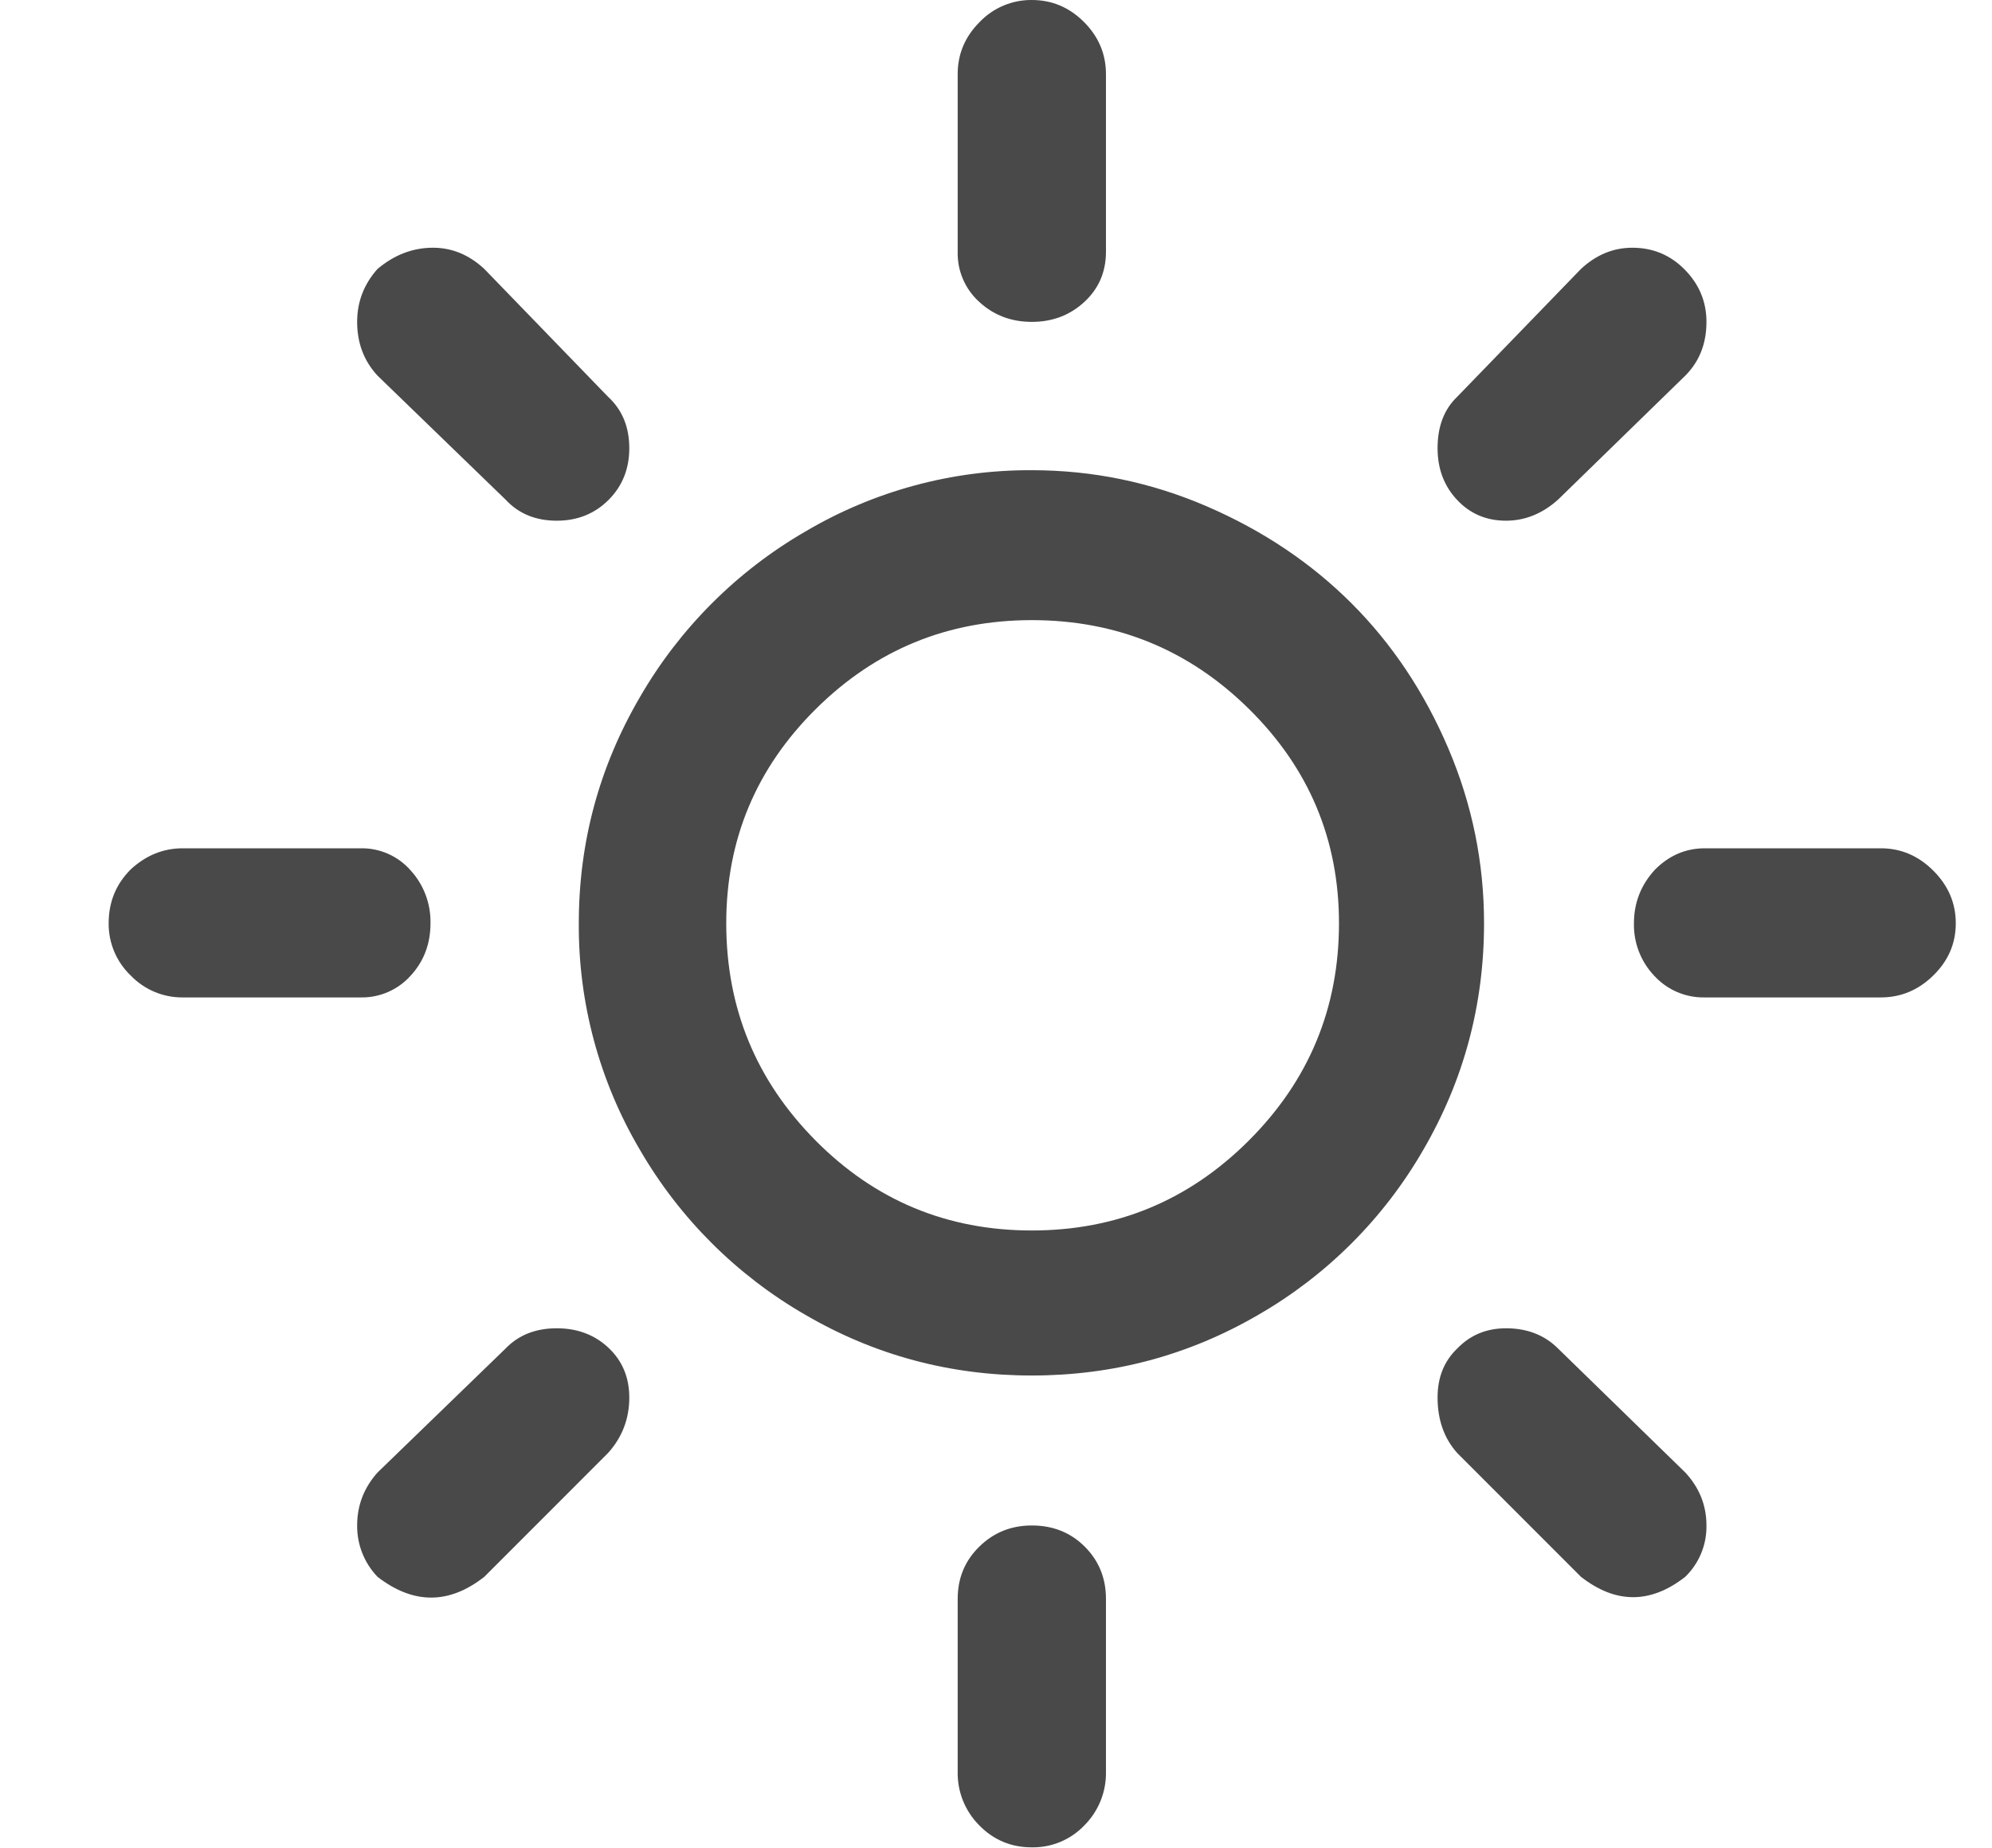
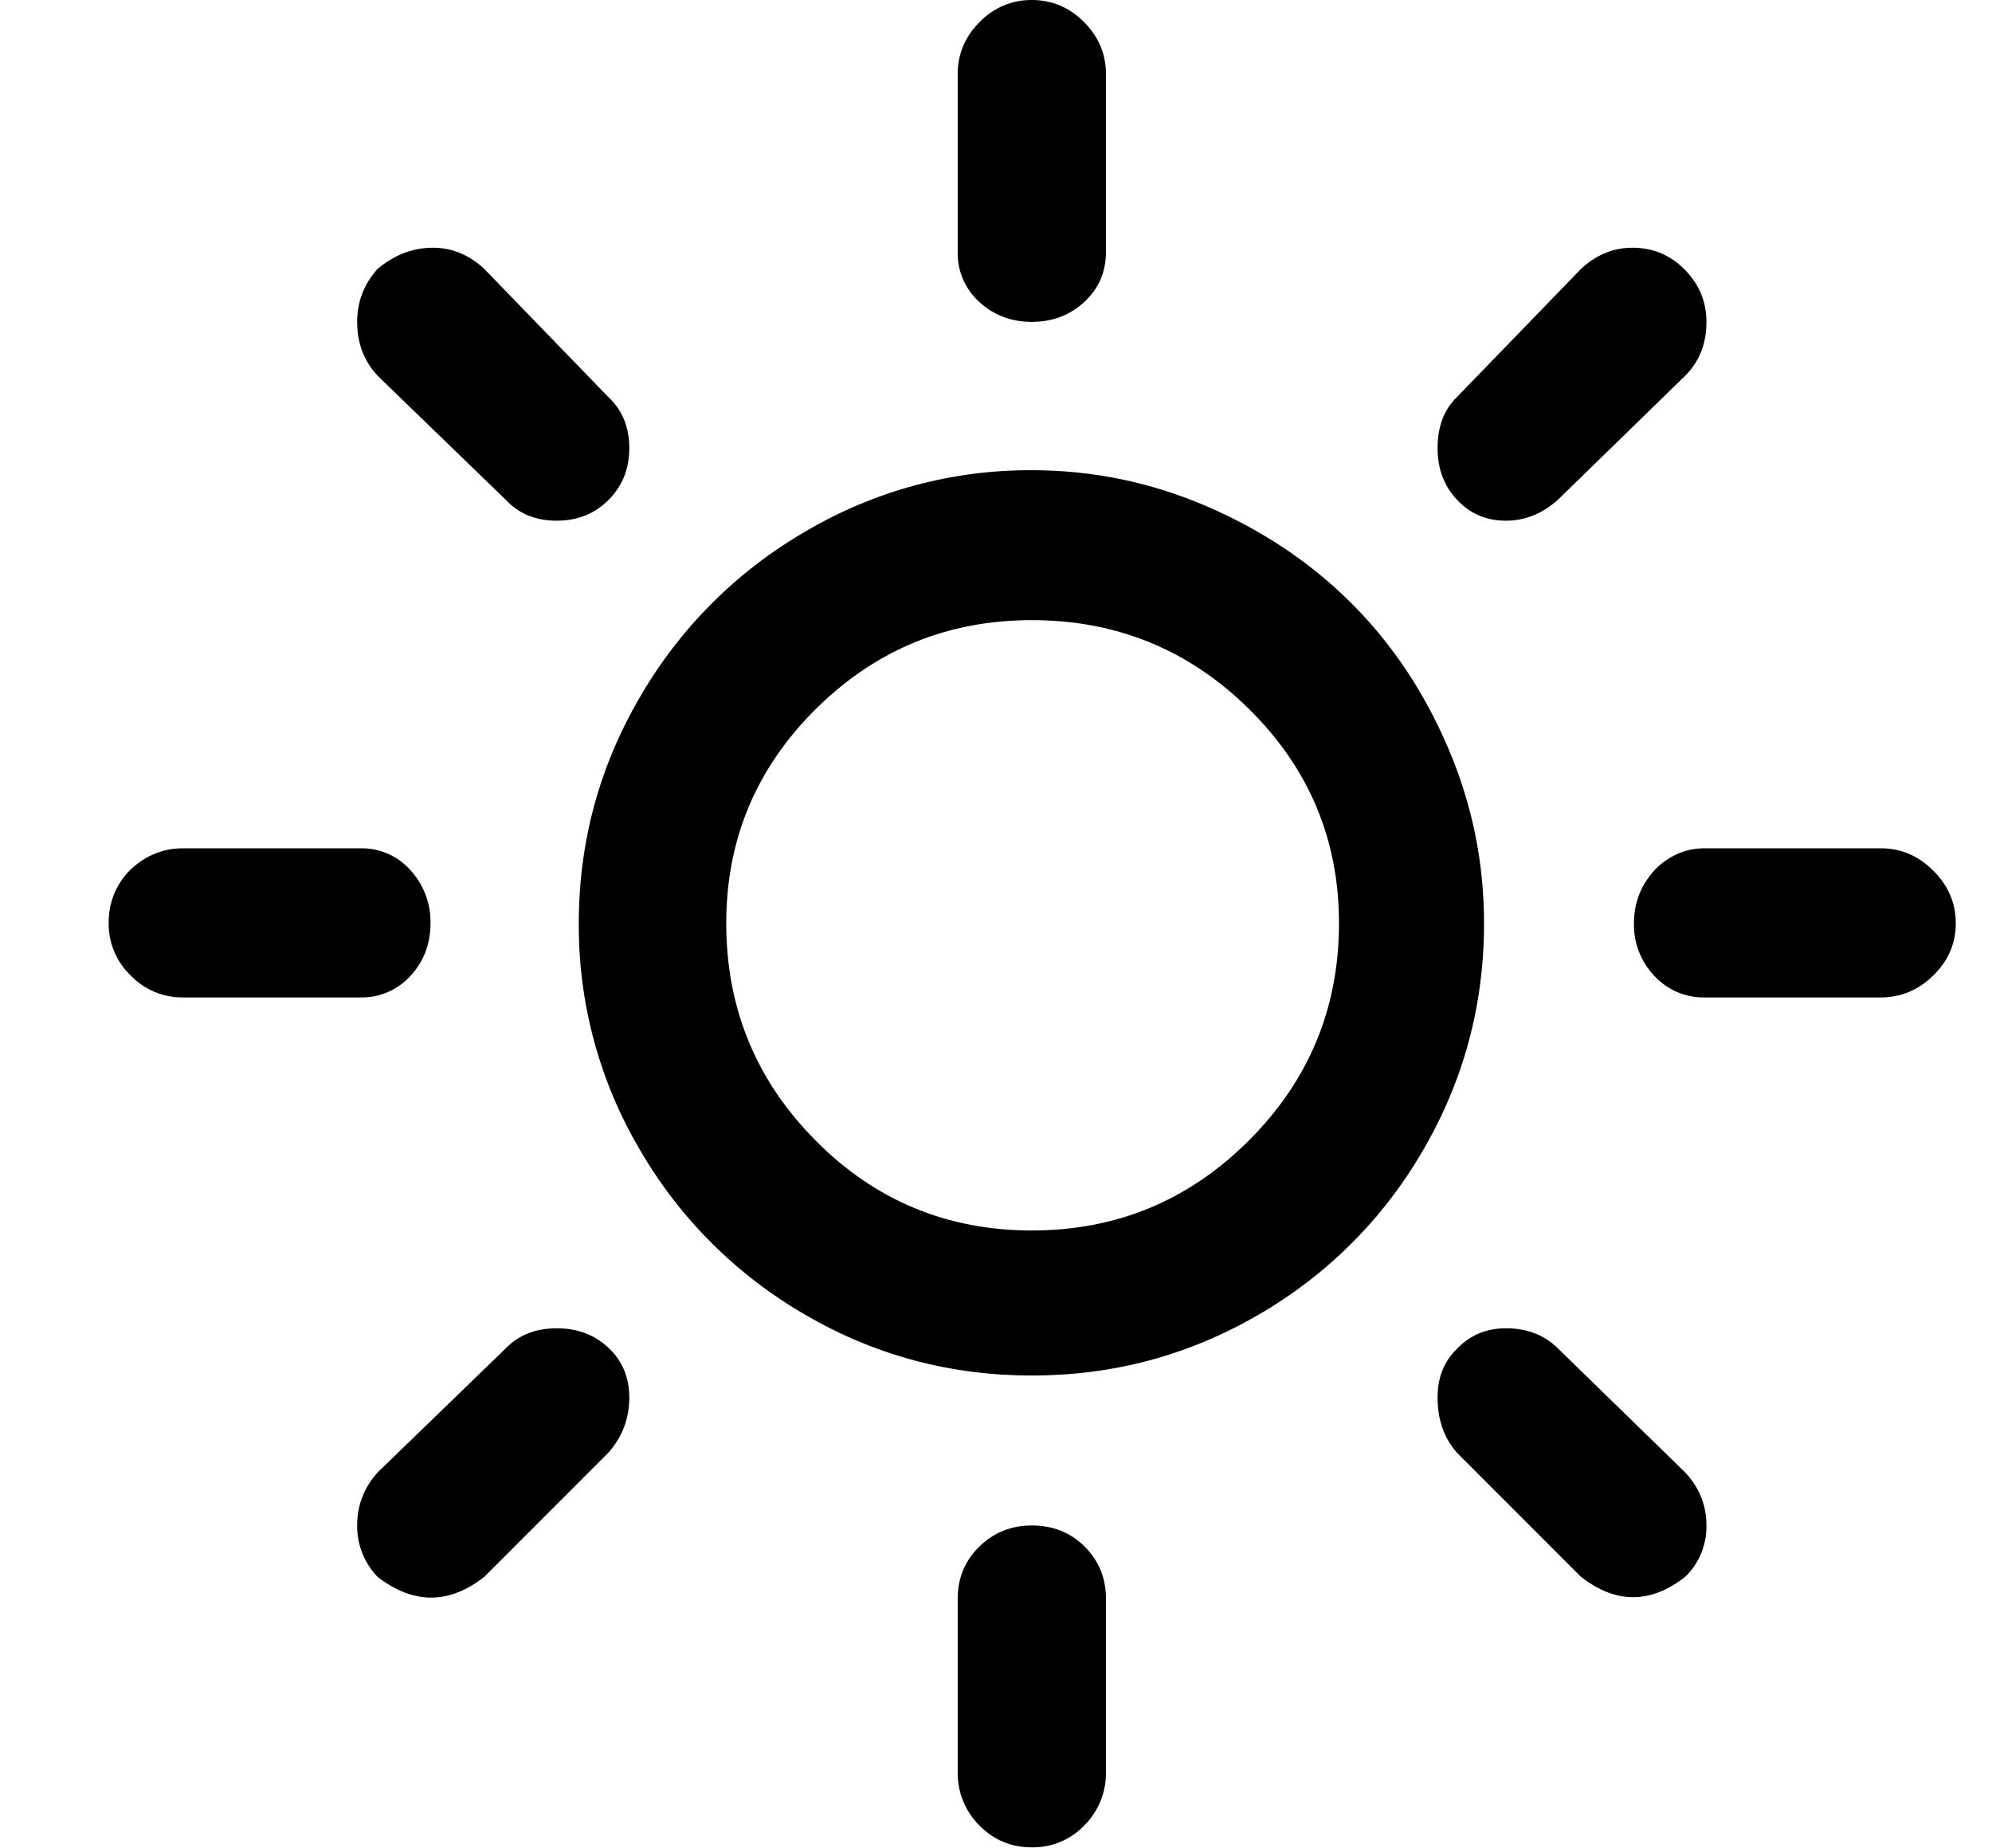
<svg xmlns="http://www.w3.org/2000/svg" viewBox="0 0 55 51">
-   <path d="M3 25.489c0-.585.202-1.08.607-1.485.42-.39.9-.585 1.44-.585h4.904a1.79 1.79 0 0 1 1.384.607 2.1 2.1 0 0 1 .551 1.463c0 .57-.184 1.053-.551 1.45a1.805 1.805 0 0 1-1.384.597H5.047a1.968 1.968 0 0 1-1.44-.607A1.968 1.968 0 0 1 3 25.489zm6.861 16.625c0-.555.188-1.043.563-1.462l3.532-3.42c.36-.375.832-.562 1.417-.562.57 0 1.046.18 1.429.54.382.36.573.817.573 1.372 0 .585-.195 1.095-.585 1.53l-3.419 3.42c-.975.764-1.957.764-2.947 0a2.02 2.02 0 0 1-.563-1.418zm0-33.228c0-.555.188-1.042.563-1.462.465-.39.975-.585 1.53-.585.525 0 .997.195 1.417.585l3.42 3.532c.39.36.584.832.584 1.417 0 .57-.19 1.046-.573 1.429-.383.382-.859.573-1.429.573-.585 0-1.057-.195-1.417-.585l-3.532-3.419c-.375-.405-.563-.9-.563-1.485zm6.12 16.603c0-2.235.562-4.316 1.687-6.243a12.526 12.526 0 0 1 4.578-4.578 12.173 12.173 0 0 1 6.243-1.687c1.68 0 3.292.333 4.837 1 1.544.668 2.875 1.56 3.993 2.678 1.117 1.117 2.006 2.448 2.666 3.993.66 1.545.99 3.157.99 4.837 0 2.25-.56 4.334-1.677 6.254a12.405 12.405 0 0 1-4.555 4.555c-1.92 1.118-4.005 1.676-6.254 1.676-2.25 0-4.335-.558-6.254-1.676a12.492 12.492 0 0 1-4.567-4.555 12.154 12.154 0 0 1-1.687-6.254zm4.071 0c0 2.34.822 4.338 2.464 5.995s3.633 2.486 5.973 2.486 4.338-.829 5.995-2.486c1.657-1.657 2.486-3.656 2.486-5.995 0-2.31-.829-4.282-2.486-5.917-1.657-1.635-3.656-2.452-5.995-2.452-2.325 0-4.312.817-5.962 2.452-1.65 1.635-2.475 3.607-2.475 5.917zm6.39 18.65c0-.57.198-1.05.596-1.44.397-.39.88-.585 1.45-.585.586 0 1.073.195 1.463.585.39.39.585.87.585 1.44v4.769a2.04 2.04 0 0 1-.596 1.485 1.957 1.957 0 0 1-1.451.607c-.57 0-1.054-.202-1.451-.607a2.04 2.04 0 0 1-.596-1.485v-4.77zm0-37.188V2.047c0-.555.202-1.035.607-1.44A1.968 1.968 0 0 1 28.489 0c.555 0 1.035.202 1.44.607.404.405.607.885.607 1.44v4.904c0 .555-.199 1.017-.596 1.384-.398.367-.881.551-1.451.551-.57 0-1.054-.184-1.451-.551a1.805 1.805 0 0 1-.596-1.384zm13.25 31.63c0-.554.18-1.004.54-1.349.36-.375.81-.562 1.35-.562.585 0 1.065.187 1.44.562l3.51 3.42c.389.42.584.907.584 1.462a1.93 1.93 0 0 1-.585 1.417c-.96.75-1.92.75-2.88 0l-3.419-3.42c-.36-.404-.54-.914-.54-1.53zm0-26.208c0-.6.18-1.072.54-1.417l3.42-3.532c.42-.39.892-.585 1.417-.585.57 0 1.053.202 1.45.607.398.405.597.885.597 1.44 0 .6-.195 1.095-.585 1.485l-3.51 3.42c-.434.39-.914.584-1.44.584-.54 0-.989-.19-1.349-.573-.36-.383-.54-.859-.54-1.429zm5.422 13.116c0-.57.195-1.065.585-1.485.39-.39.847-.585 1.372-.585h4.86c.554 0 1.038.206 1.45.619.413.412.619.896.619 1.45 0 .556-.206 1.036-.619 1.44-.412.405-.896.608-1.45.608h-4.86a1.84 1.84 0 0 1-1.395-.596 2.037 2.037 0 0 1-.562-1.451z" fill="#494949" fill-rule="evenodd" />
+   <path d="M3 25.489c0-.585.202-1.08.607-1.485.42-.39.9-.585 1.44-.585h4.904a1.79 1.79 0 0 1 1.384.607 2.1 2.1 0 0 1 .551 1.463c0 .57-.184 1.053-.551 1.45a1.805 1.805 0 0 1-1.384.597H5.047a1.968 1.968 0 0 1-1.44-.607A1.968 1.968 0 0 1 3 25.489zm6.861 16.625c0-.555.188-1.043.563-1.462l3.532-3.42c.36-.375.832-.562 1.417-.562.57 0 1.046.18 1.429.54.382.36.573.817.573 1.372 0 .585-.195 1.095-.585 1.53l-3.419 3.42c-.975.764-1.957.764-2.947 0a2.02 2.02 0 0 1-.563-1.418zm0-33.228c0-.555.188-1.042.563-1.462.465-.39.975-.585 1.53-.585.525 0 .997.195 1.417.585l3.42 3.532c.39.36.584.832.584 1.417 0 .57-.19 1.046-.573 1.429-.383.382-.859.573-1.429.573-.585 0-1.057-.195-1.417-.585l-3.532-3.419c-.375-.405-.563-.9-.563-1.485zm6.12 16.603c0-2.235.562-4.316 1.687-6.243a12.526 12.526 0 0 1 4.578-4.578 12.173 12.173 0 0 1 6.243-1.687c1.68 0 3.292.333 4.837 1 1.544.668 2.875 1.56 3.993 2.678 1.117 1.117 2.006 2.448 2.666 3.993.66 1.545.99 3.157.99 4.837 0 2.25-.56 4.334-1.677 6.254a12.405 12.405 0 0 1-4.555 4.555c-1.92 1.118-4.005 1.676-6.254 1.676-2.25 0-4.335-.558-6.254-1.676a12.492 12.492 0 0 1-4.567-4.555 12.154 12.154 0 0 1-1.687-6.254zm4.071 0c0 2.34.822 4.338 2.464 5.995s3.633 2.486 5.973 2.486 4.338-.829 5.995-2.486c1.657-1.657 2.486-3.656 2.486-5.995 0-2.31-.829-4.282-2.486-5.917-1.657-1.635-3.656-2.452-5.995-2.452-2.325 0-4.312.817-5.962 2.452-1.65 1.635-2.475 3.607-2.475 5.917zm6.39 18.65c0-.57.198-1.05.596-1.44.397-.39.88-.585 1.45-.585.586 0 1.073.195 1.463.585.39.39.585.87.585 1.44v4.769a2.04 2.04 0 0 1-.596 1.485 1.957 1.957 0 0 1-1.451.607c-.57 0-1.054-.202-1.451-.607a2.04 2.04 0 0 1-.596-1.485v-4.77zm0-37.188V2.047c0-.555.202-1.035.607-1.44A1.968 1.968 0 0 1 28.489 0c.555 0 1.035.202 1.44.607.404.405.607.885.607 1.44v4.904c0 .555-.199 1.017-.596 1.384-.398.367-.881.551-1.451.551-.57 0-1.054-.184-1.451-.551a1.805 1.805 0 0 1-.596-1.384zm13.25 31.63c0-.554.18-1.004.54-1.349.36-.375.81-.562 1.35-.562.585 0 1.065.187 1.44.562l3.51 3.42c.389.42.584.907.584 1.462a1.93 1.93 0 0 1-.585 1.417c-.96.75-1.92.75-2.88 0l-3.419-3.42c-.36-.404-.54-.914-.54-1.53zm0-26.208c0-.6.18-1.072.54-1.417l3.42-3.532c.42-.39.892-.585 1.417-.585.57 0 1.053.202 1.45.607.398.405.597.885.597 1.44 0 .6-.195 1.095-.585 1.485l-3.51 3.42c-.434.39-.914.584-1.44.584-.54 0-.989-.19-1.349-.573-.36-.383-.54-.859-.54-1.429zm5.422 13.116c0-.57.195-1.065.585-1.485.39-.39.847-.585 1.372-.585h4.86c.554 0 1.038.206 1.45.619.413.412.619.896.619 1.45 0 .556-.206 1.036-.619 1.44-.412.405-.896.608-1.45.608h-4.86a1.84 1.84 0 0 1-1.395-.596 2.037 2.037 0 0 1-.562-1.451z" fill="currentColor" fill-rule="evenodd" />
</svg>
